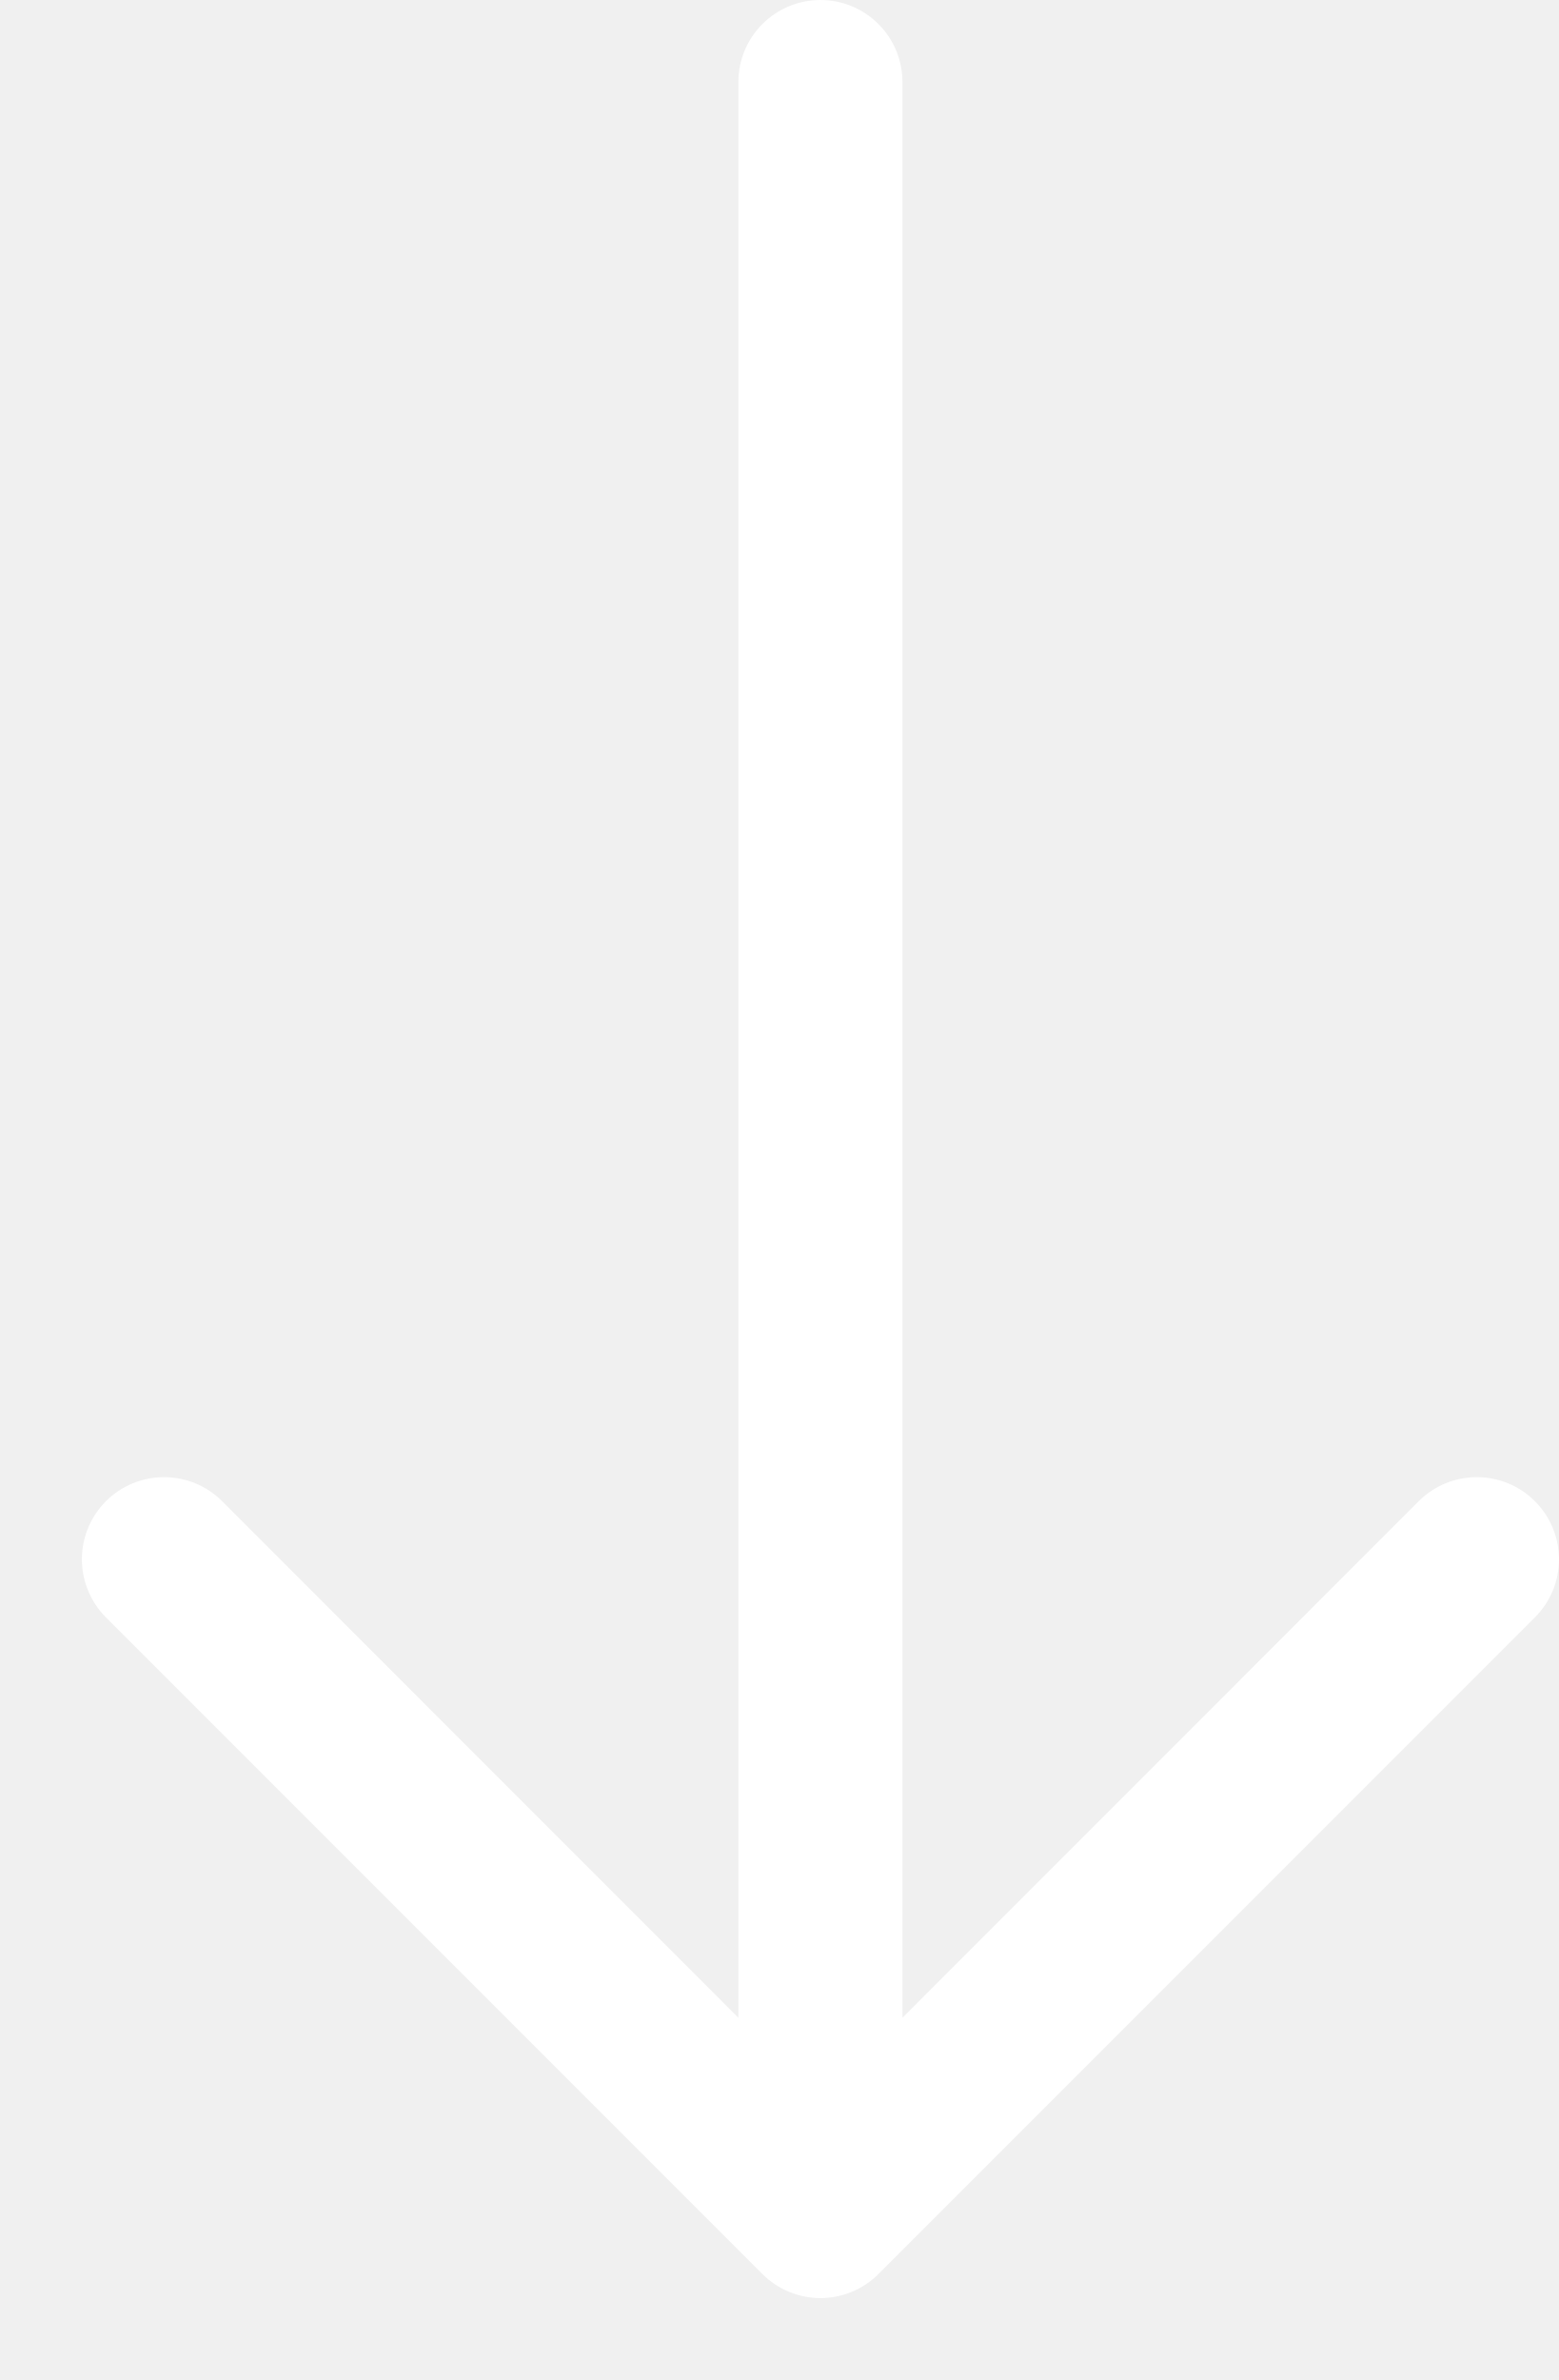
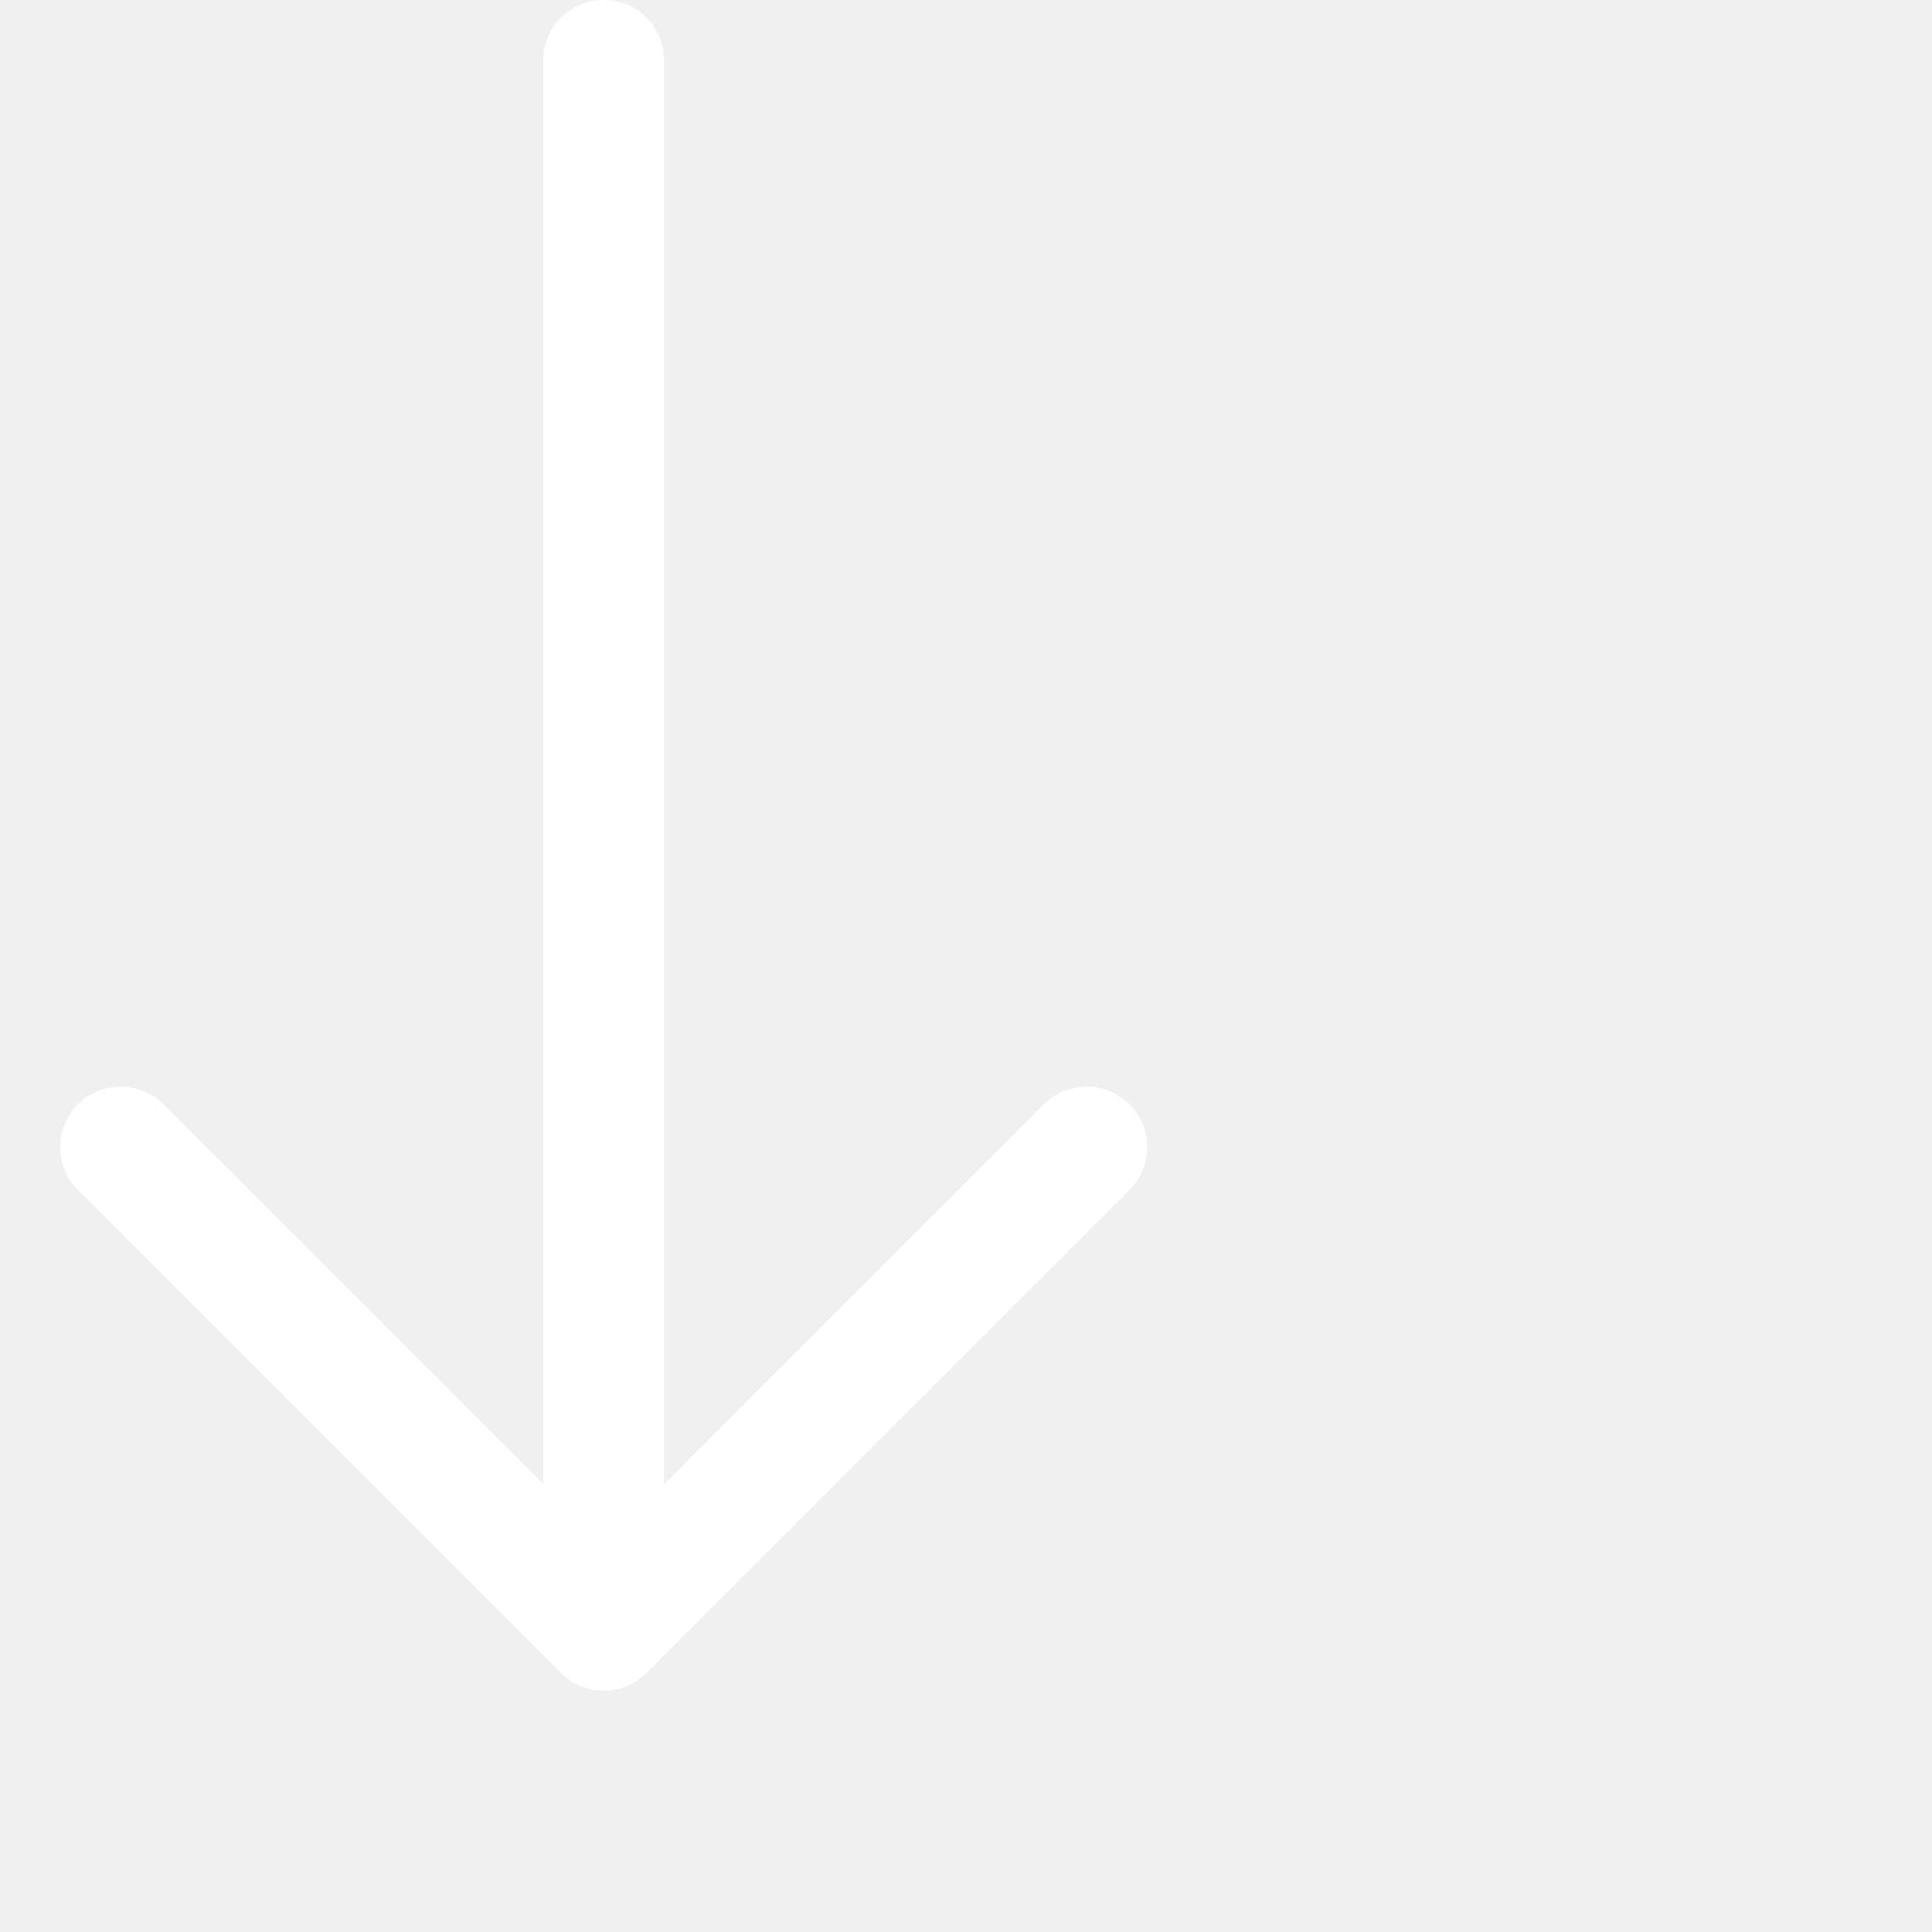
- <svg xmlns="http://www.w3.org/2000/svg" width="19" height="29" viewBox="0 0 19 29" fill="none">
+ <svg xmlns="http://www.w3.org/2000/svg" width="32" height="32" viewBox="0 0 32 32" fill="#F1E1D1">
  <path fill-rule="evenodd" clip-rule="evenodd" d="M9.999 0C10.264 0 10.519 0.105 10.706 0.293C10.894 0.48 10.999 0.735 10.999 1V24.586L17.291 18.292C17.479 18.104 17.734 17.999 17.999 17.999C18.265 17.999 18.52 18.104 18.707 18.292C18.895 18.48 19.001 18.734 19.001 19C19.001 19.266 18.895 19.52 18.707 19.708L10.707 27.708C10.614 27.801 10.504 27.875 10.383 27.925C10.261 27.976 10.131 28.002 9.999 28.002C9.868 28.002 9.738 27.976 9.616 27.925C9.495 27.875 9.384 27.801 9.291 27.708L1.291 19.708C1.104 19.52 0.998 19.266 0.998 19C0.998 18.734 1.104 18.48 1.291 18.292C1.479 18.104 1.734 17.999 1.999 17.999C2.265 17.999 2.52 18.104 2.707 18.292L8.999 24.586V1C8.999 0.735 9.105 0.48 9.292 0.293C9.48 0.105 9.734 0 9.999 0Z" fill="white" />
</svg>
